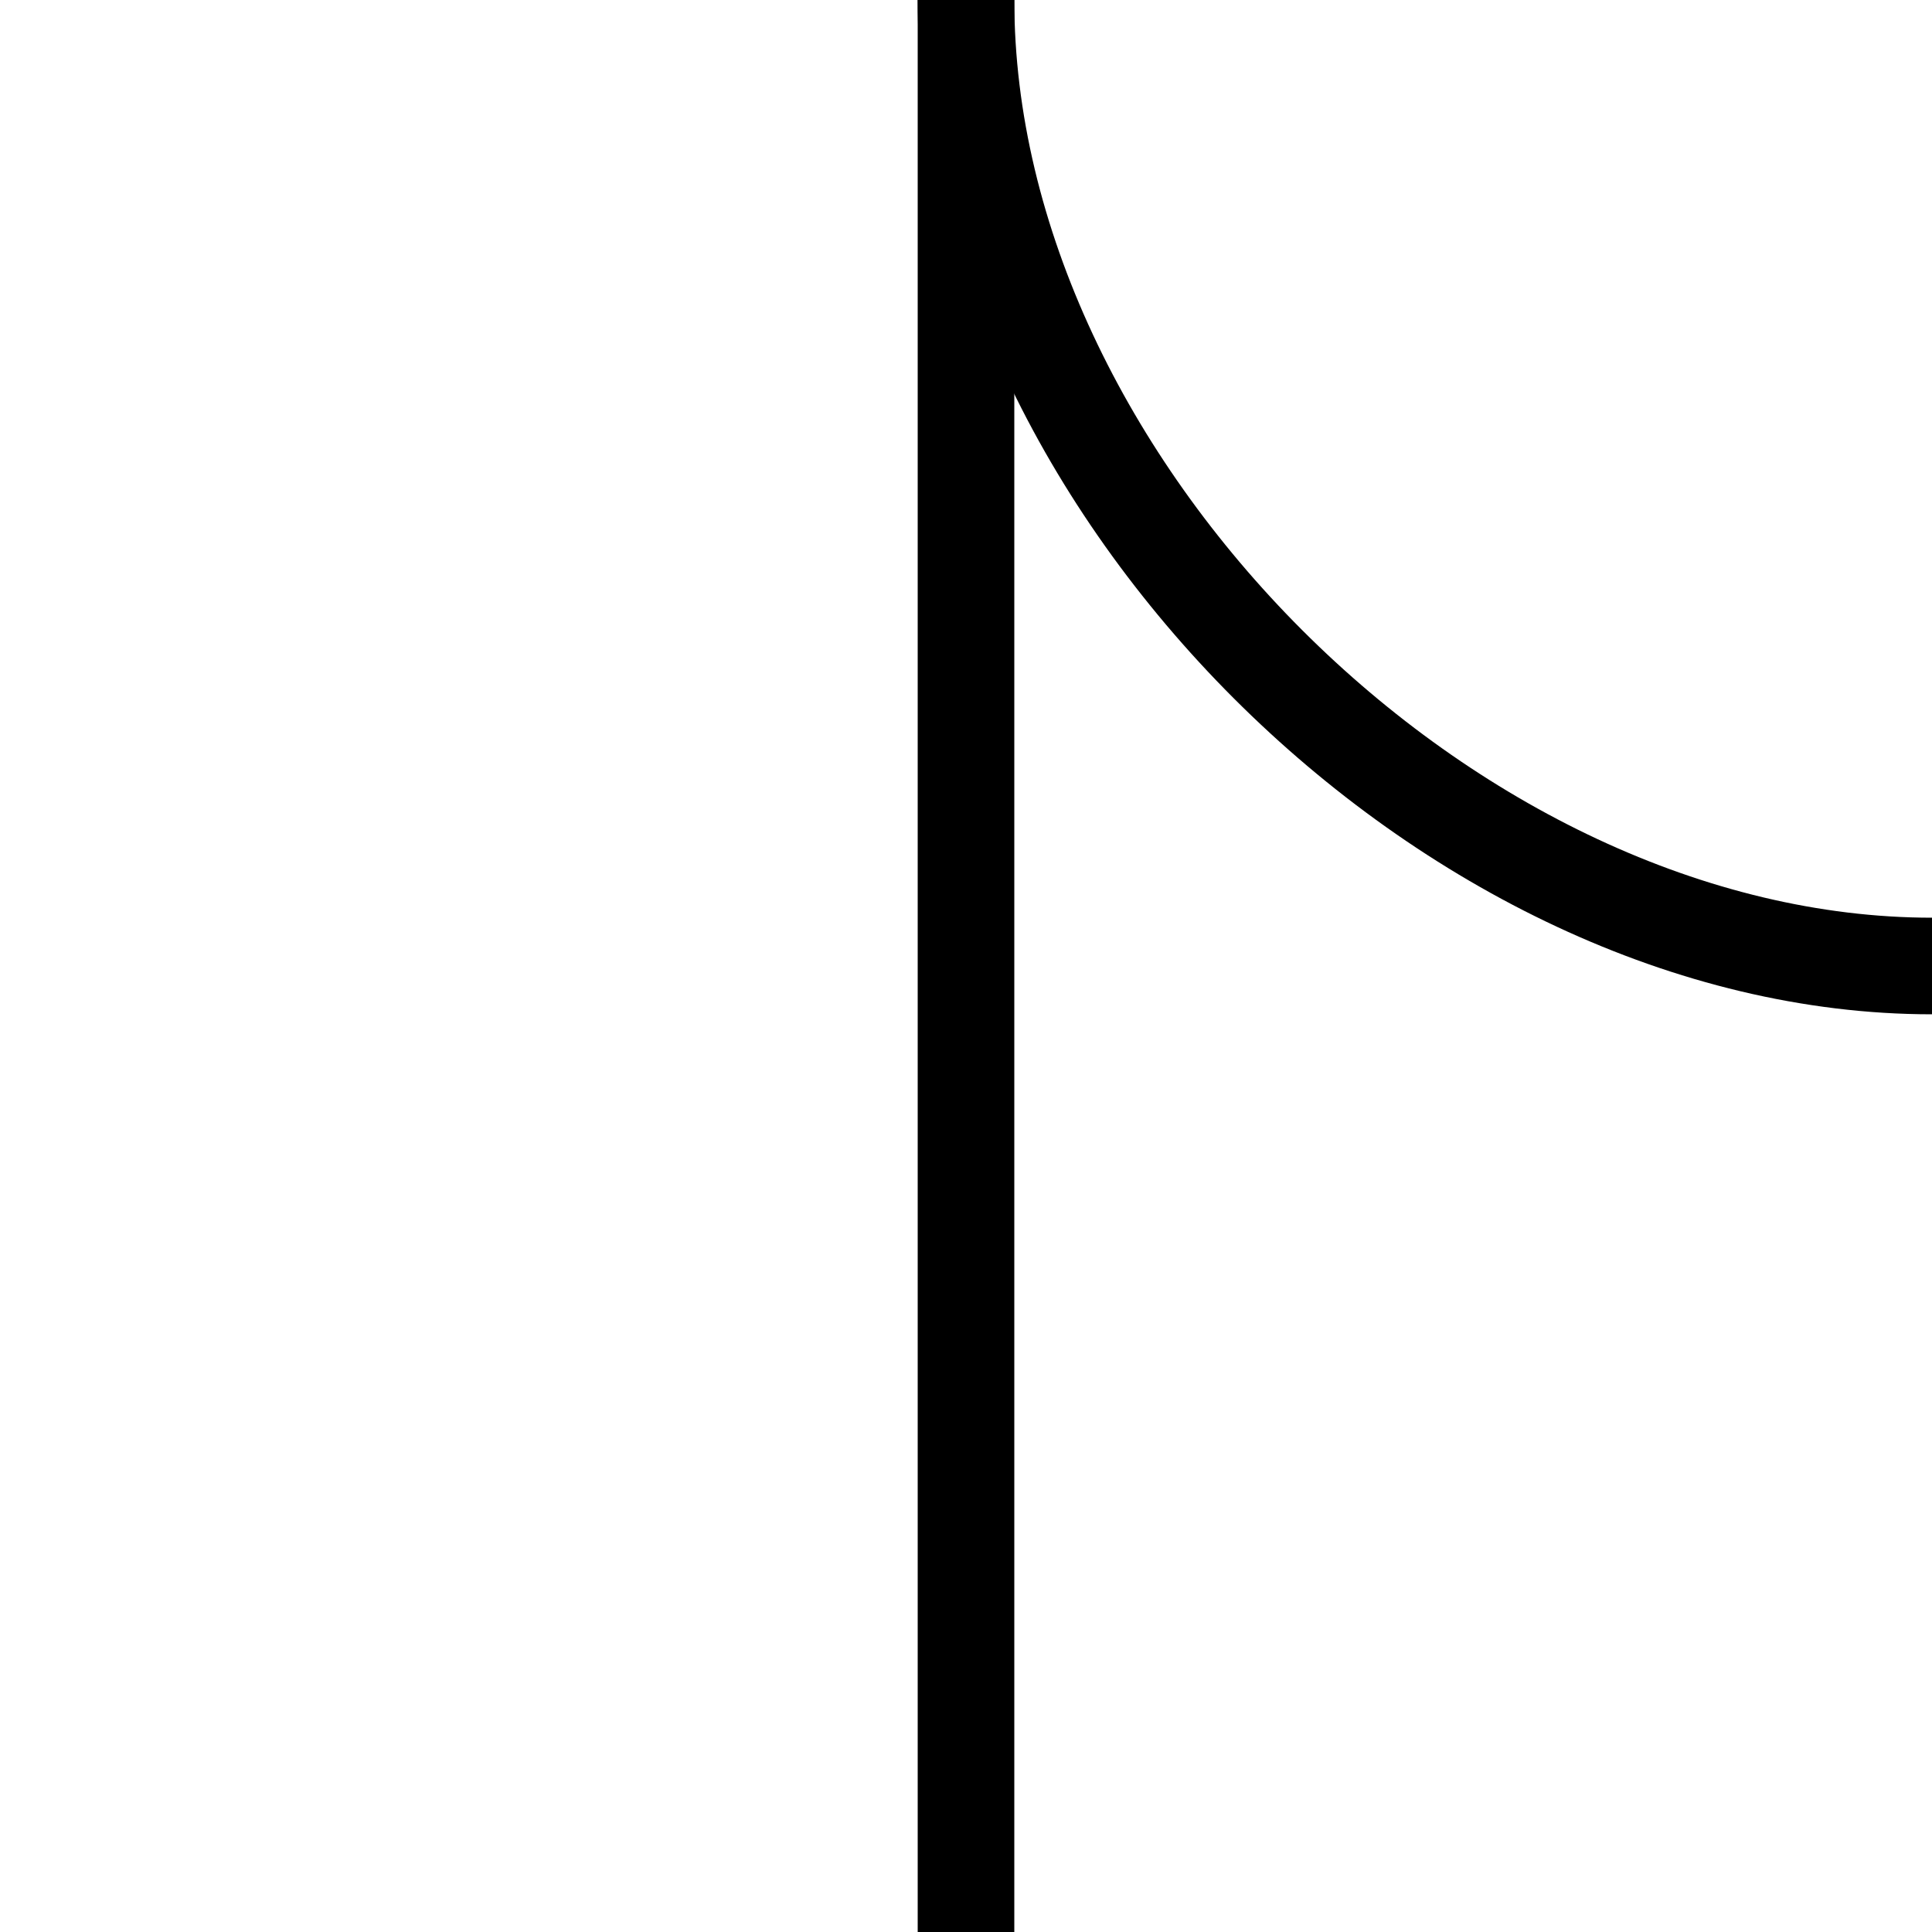
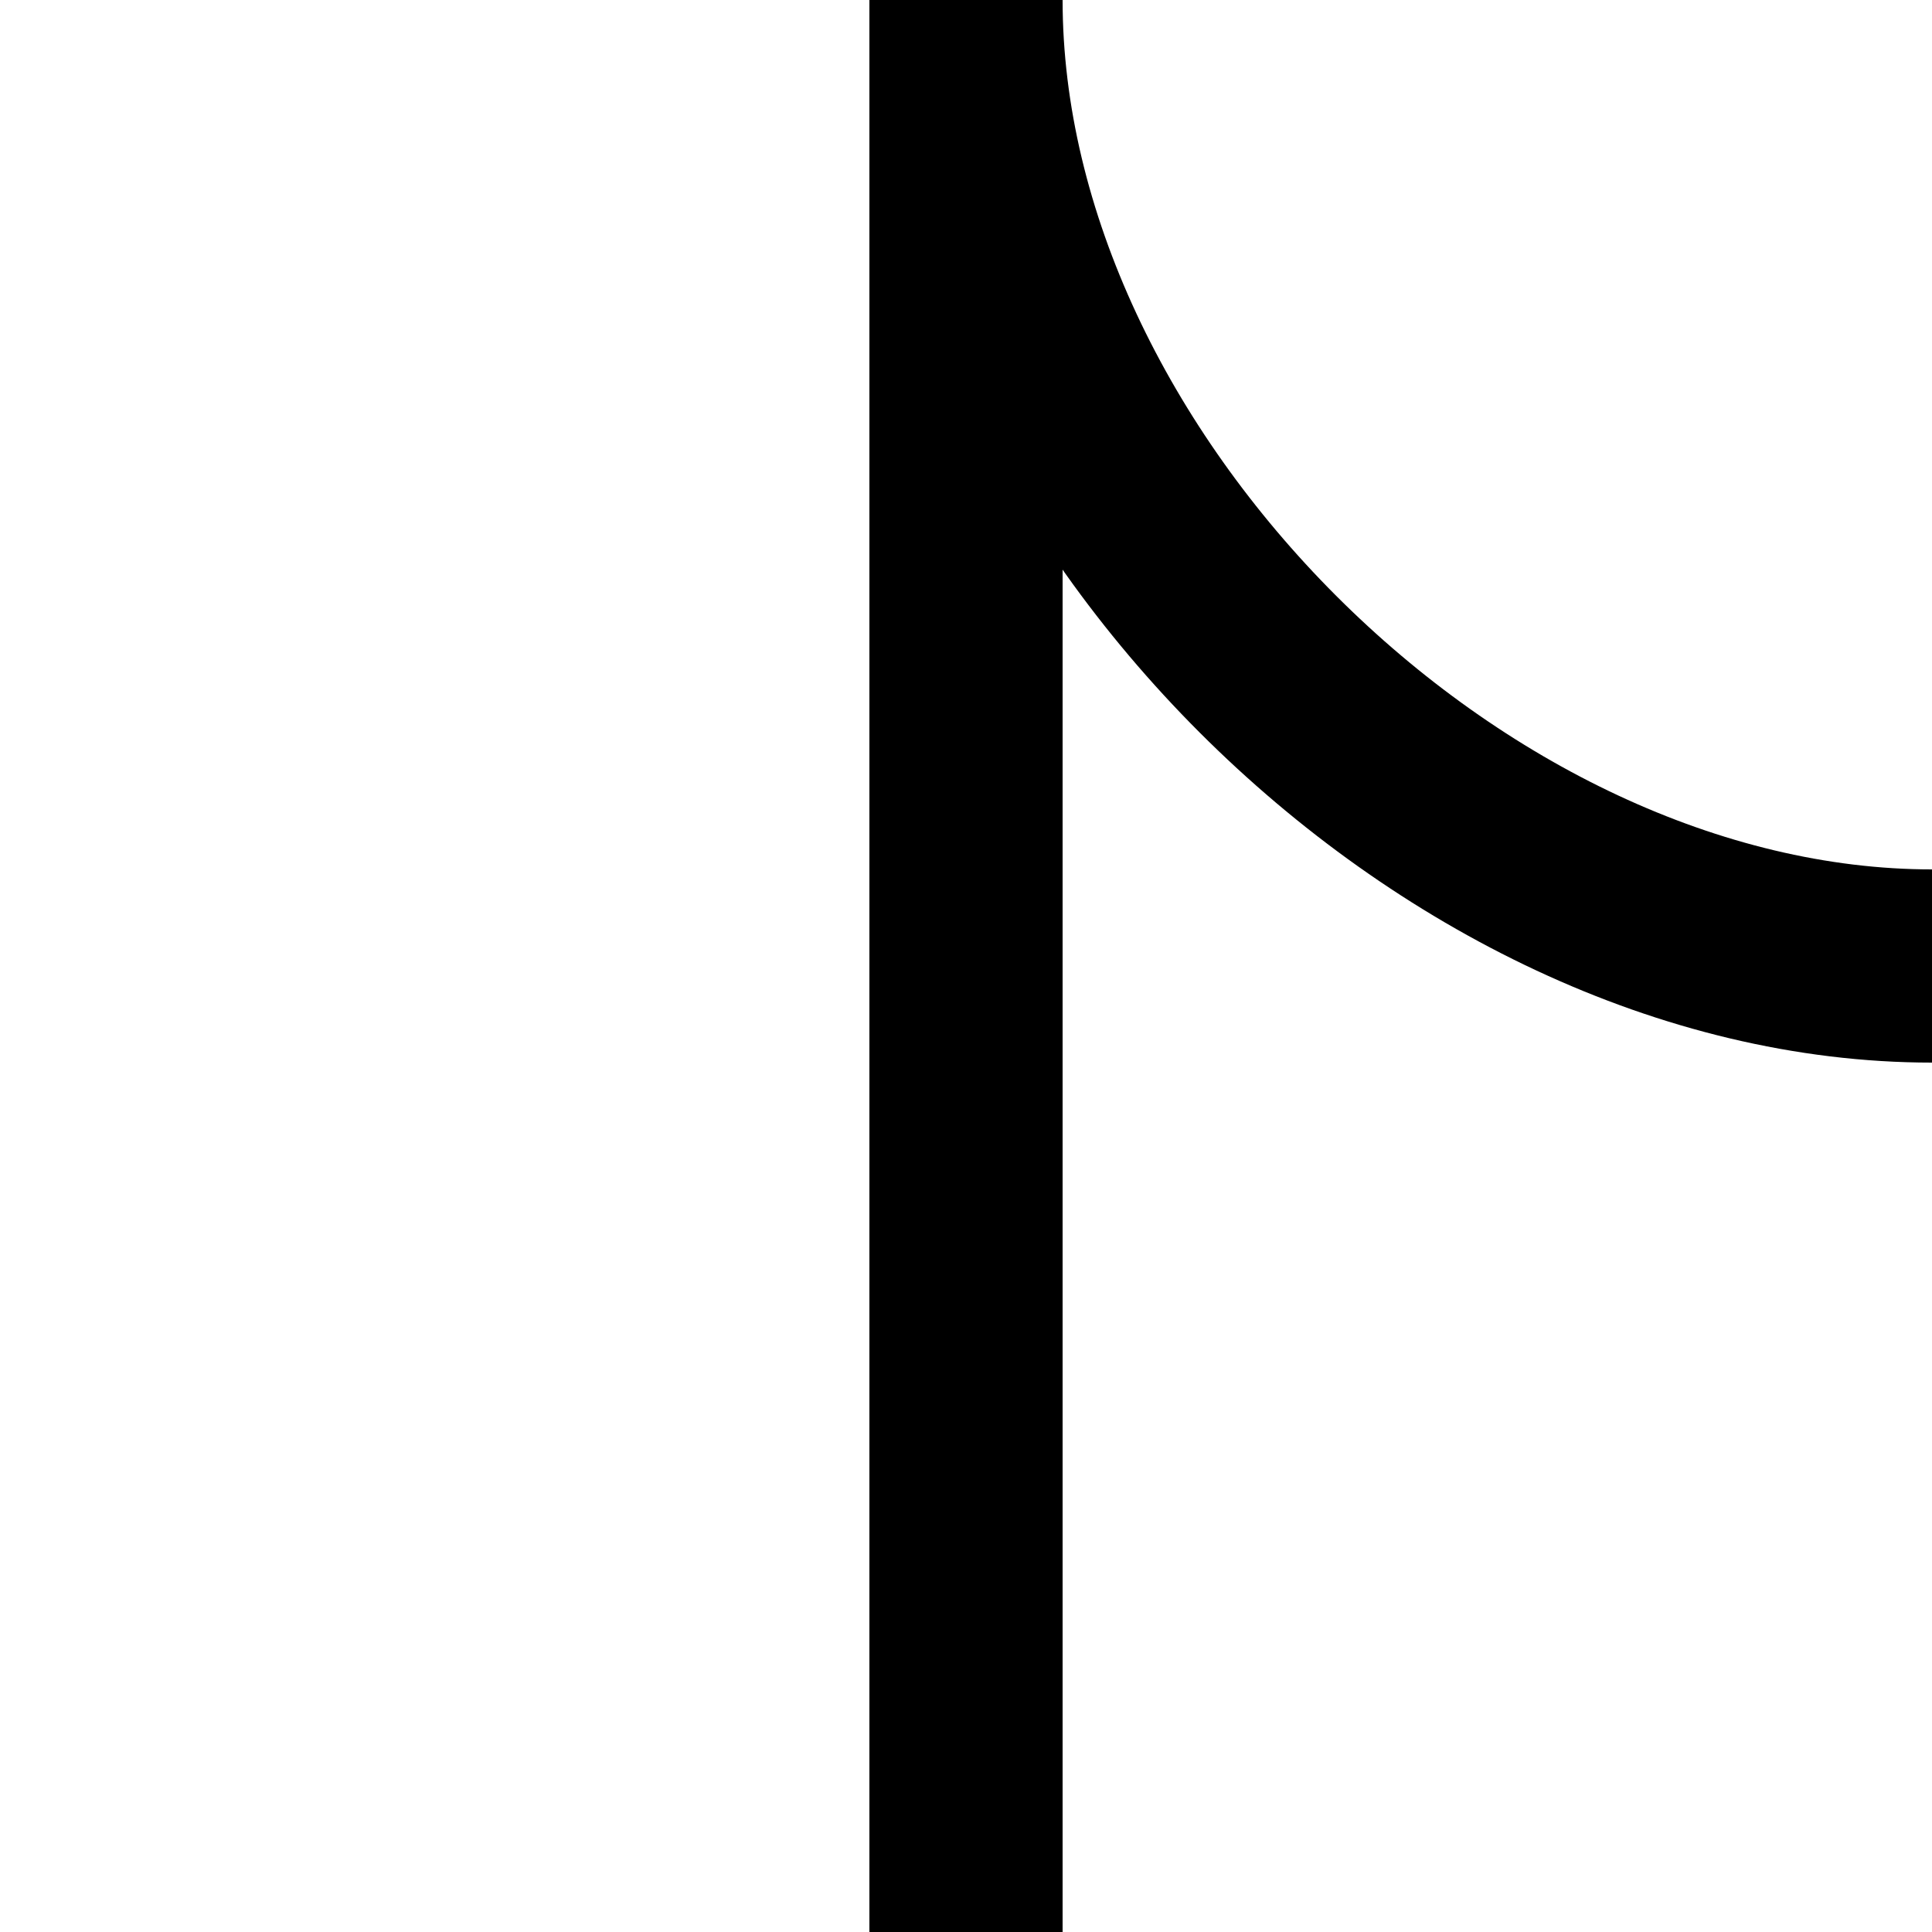
<svg xmlns="http://www.w3.org/2000/svg" width="20mm" height="20mm" viewBox="0 0 20 20" version="1.1" id="svg1">
  <defs id="defs1" />
  <g id="layer1">
-     <path style="fill:none;stroke:#000000;stroke-width:1" d="M 10,20 V 1.278155e-6" id="path1" />
-     <path style="fill:none;stroke:#000000;stroke-width:1" d="M 10,1.278155e-6 C 10,5 15,10 20,10" id="path1-5" />
+     <path style="fill:none;stroke:#000000;stroke-width:2;stroke-dasharray:none" d="M 10,20 V 1.278155e-6" id="path1" />
+     <path style="fill:none;stroke:#000000;stroke-width:2;stroke-dasharray:none" d="M 10,1.278155e-6 C 10,5 15,10 20,10" id="path1-5" />
  </g>
</svg>
